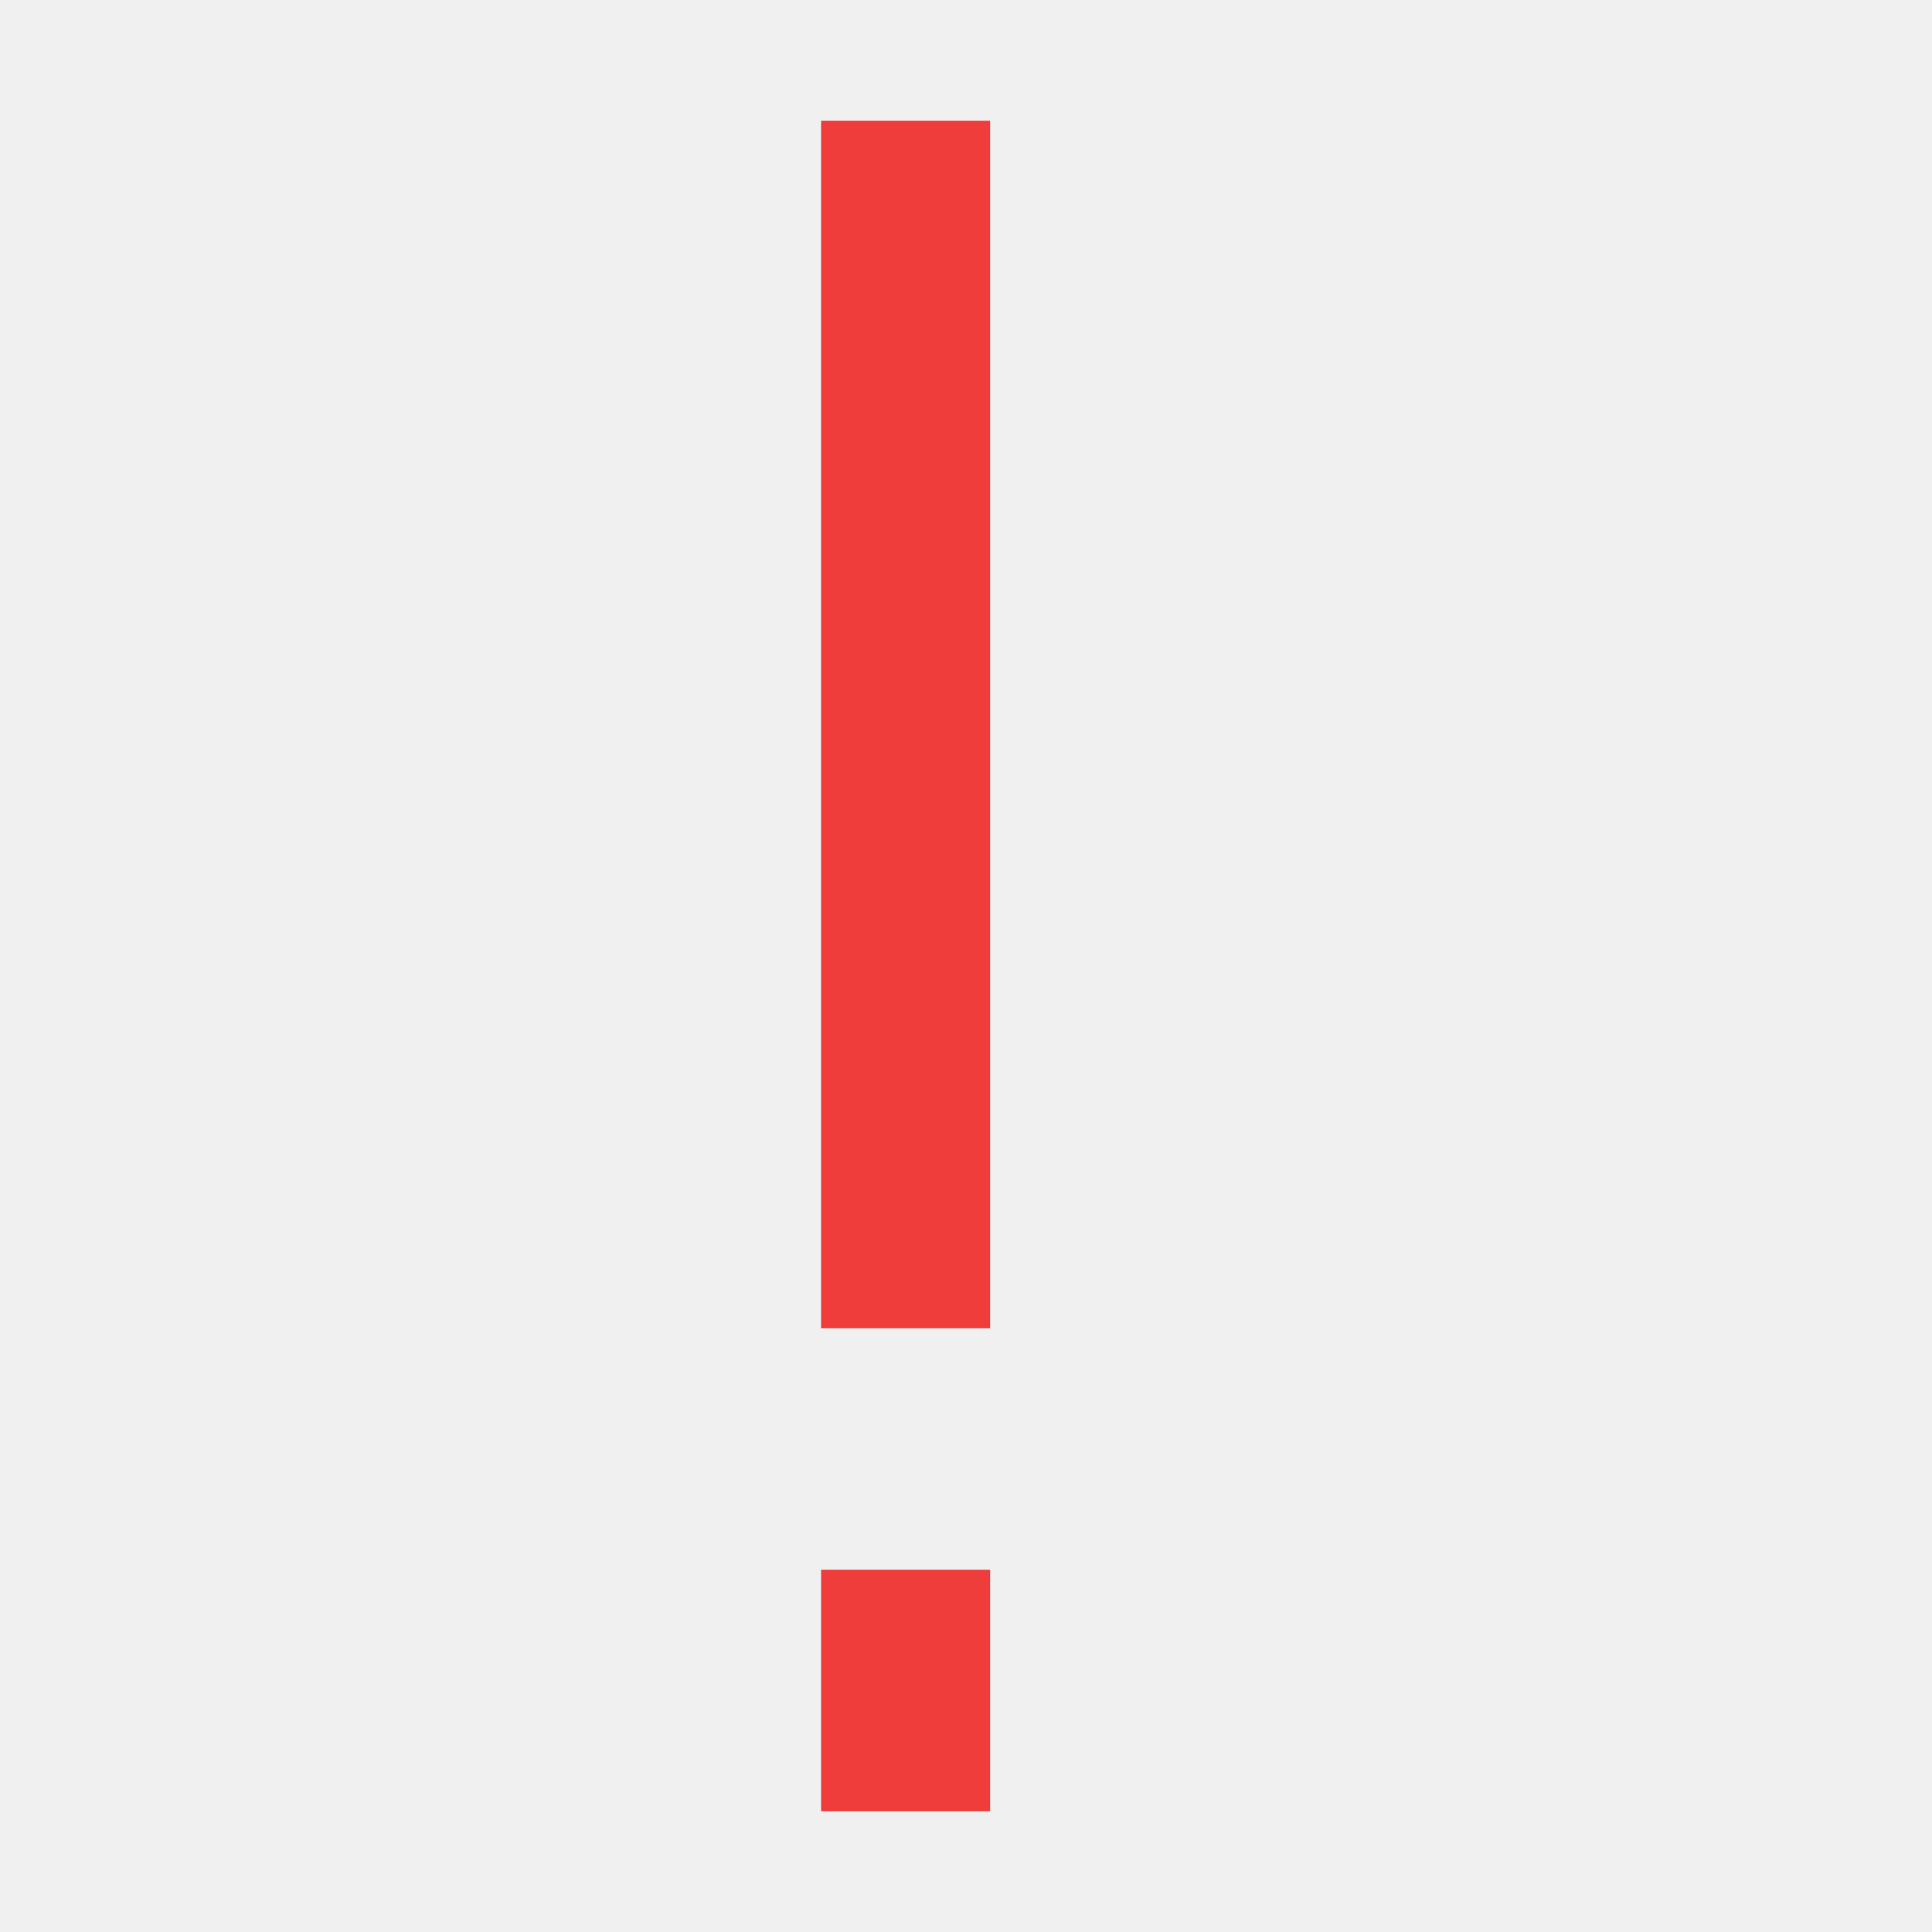
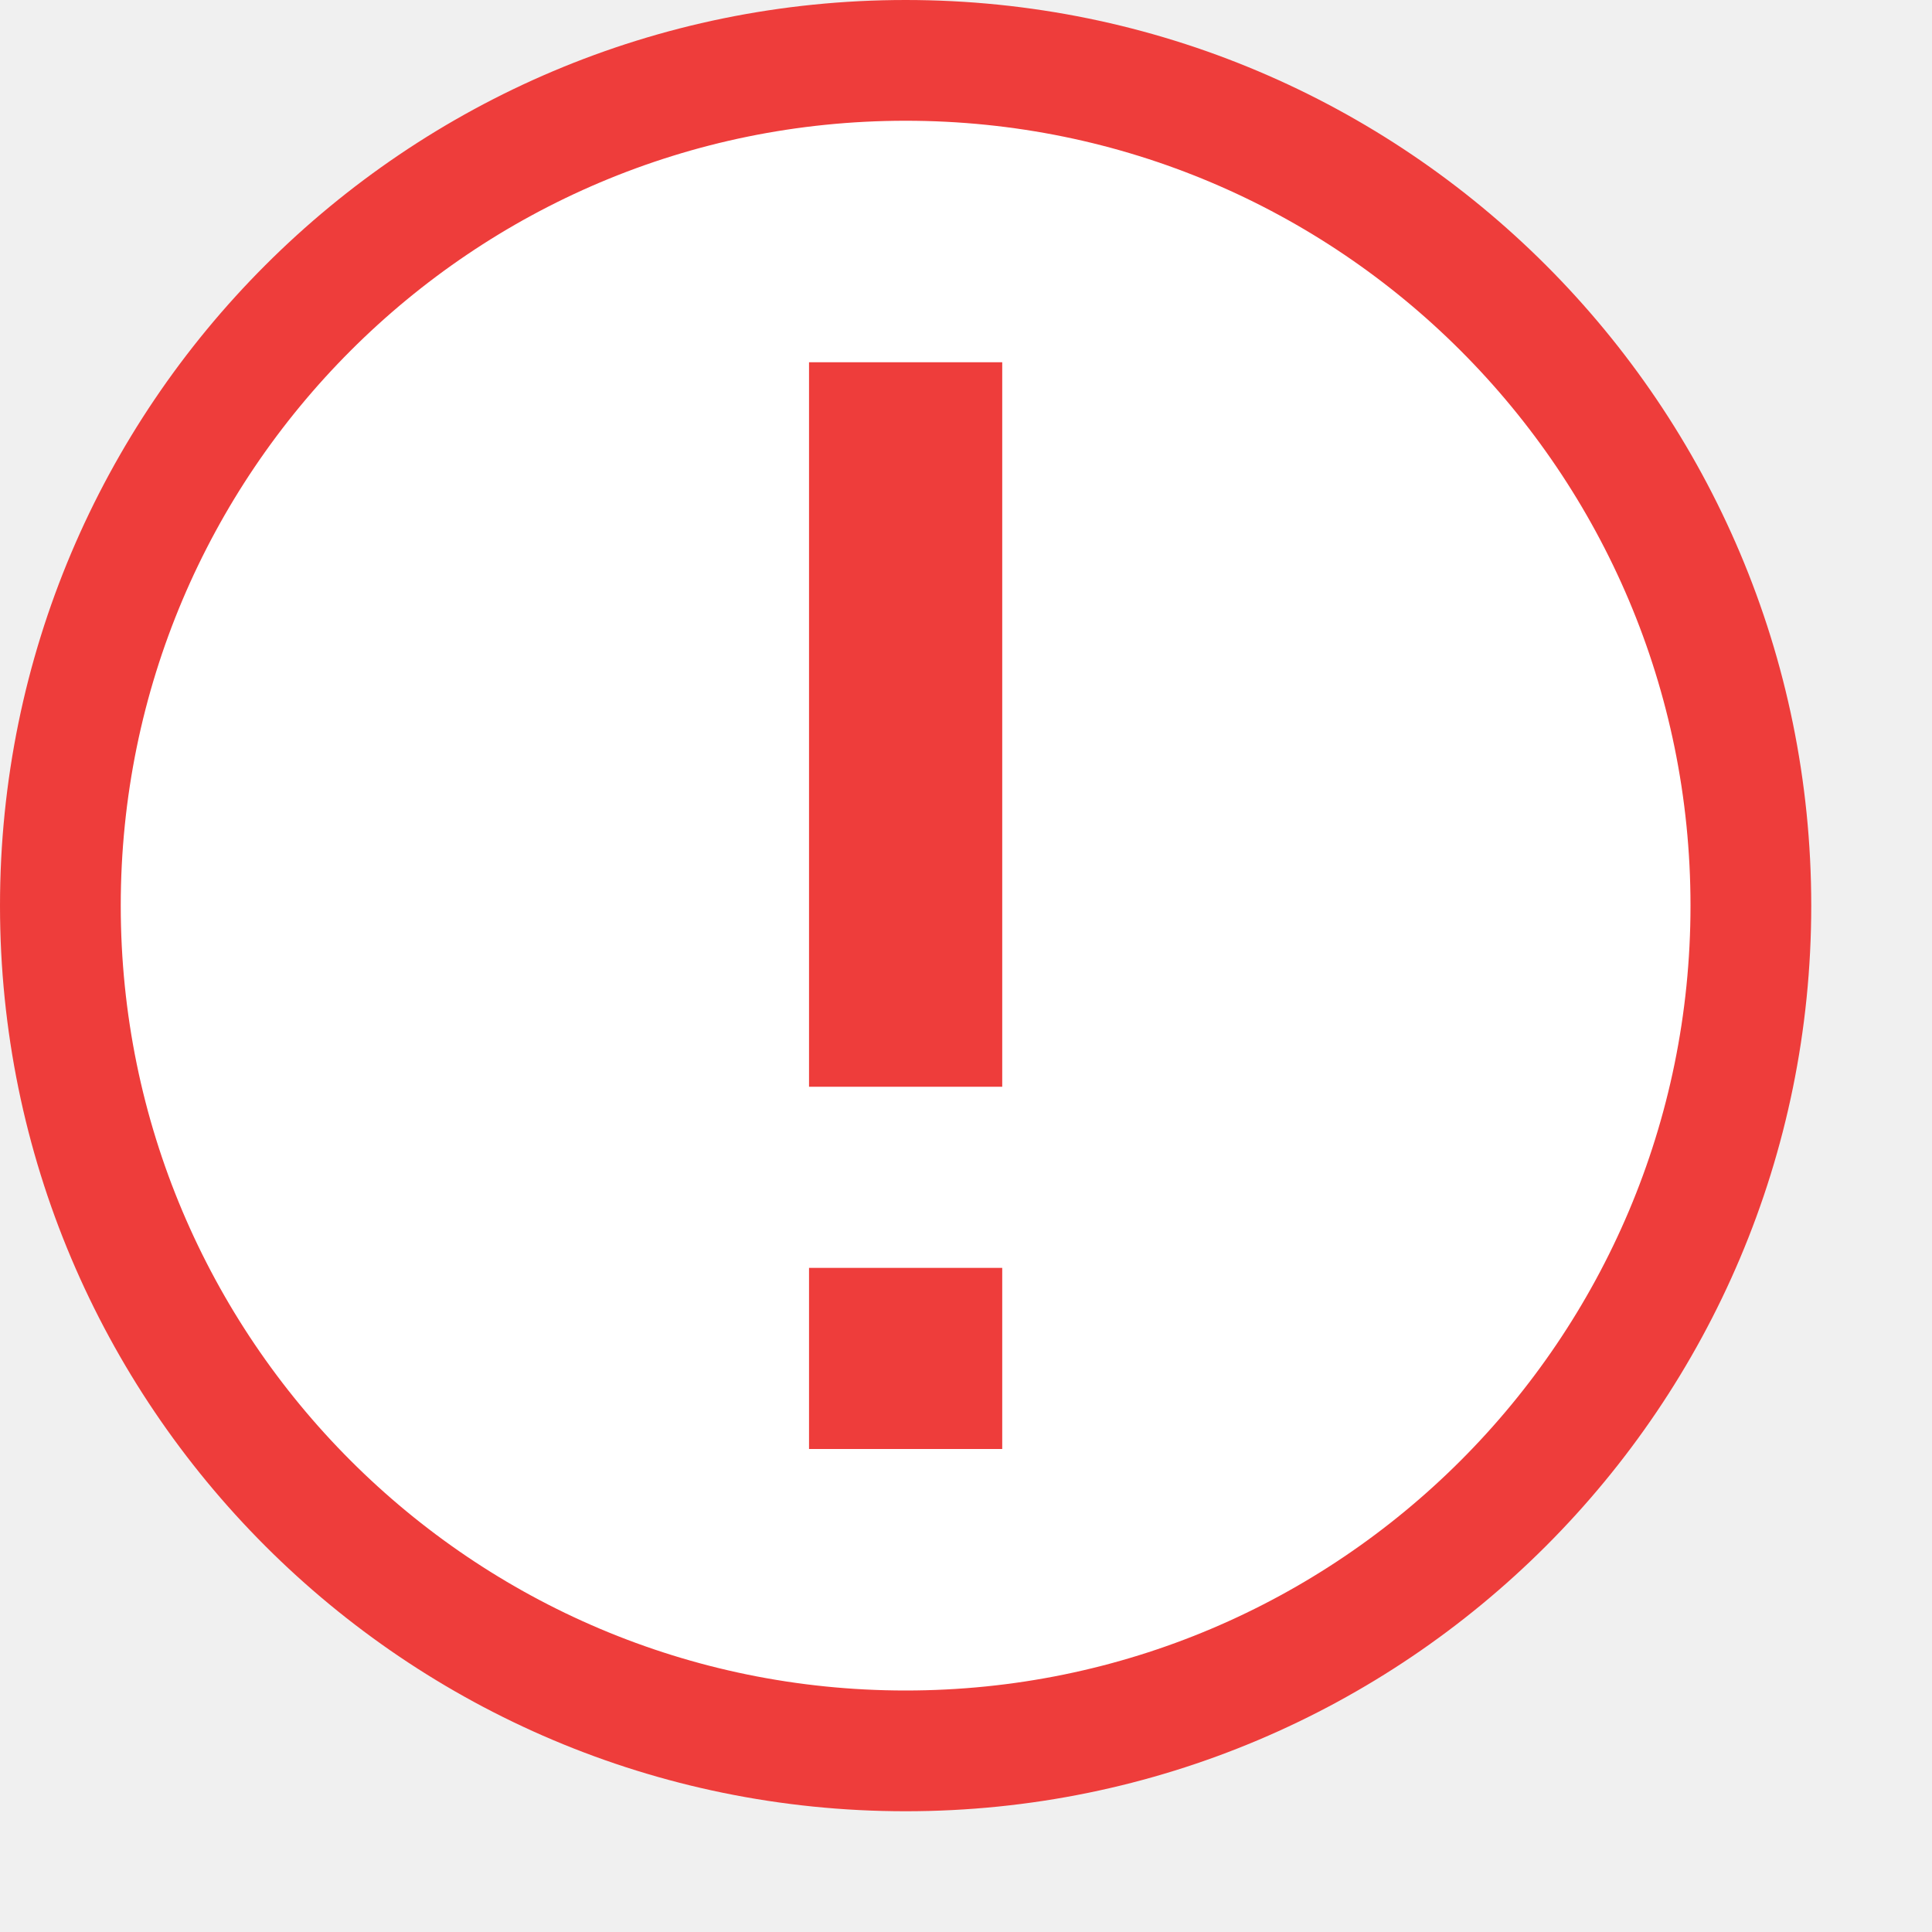
<svg xmlns="http://www.w3.org/2000/svg" version="1.1" id="Layer_1" x="0px" y="0px" width="16px" height="16px" viewBox="0 0 16 16" enable-background="new 0 0 16 16" xml:space="preserve">
  <g id="icon">
-     <line x1="7.5" y1="15" x2="7.5" y2="13" fill="#FFFFFF" stroke="#EE3D3B" stroke-width="1.4" stroke-miterlimit="50" />
-     <line x1="7.5" y1="11" x2="7.5" y2="1" fill="#FFFFFF" stroke="#EE3D3B" stroke-width="1.4" stroke-miterlimit="50" />
+     <circle cx="7.5" cy="7.5" r="7" fill="#FFFFFF" stroke="#EE3D3B" stroke-width="1" stroke-miterlimit="50" />
+     <path d="M7.5,3v6M7.5,10.5v1.5" fill="#FFFFFF" stroke="#EE3D3B" stroke-width="1.6" stroke-miterlimit="50" />
  </g>
</svg>
